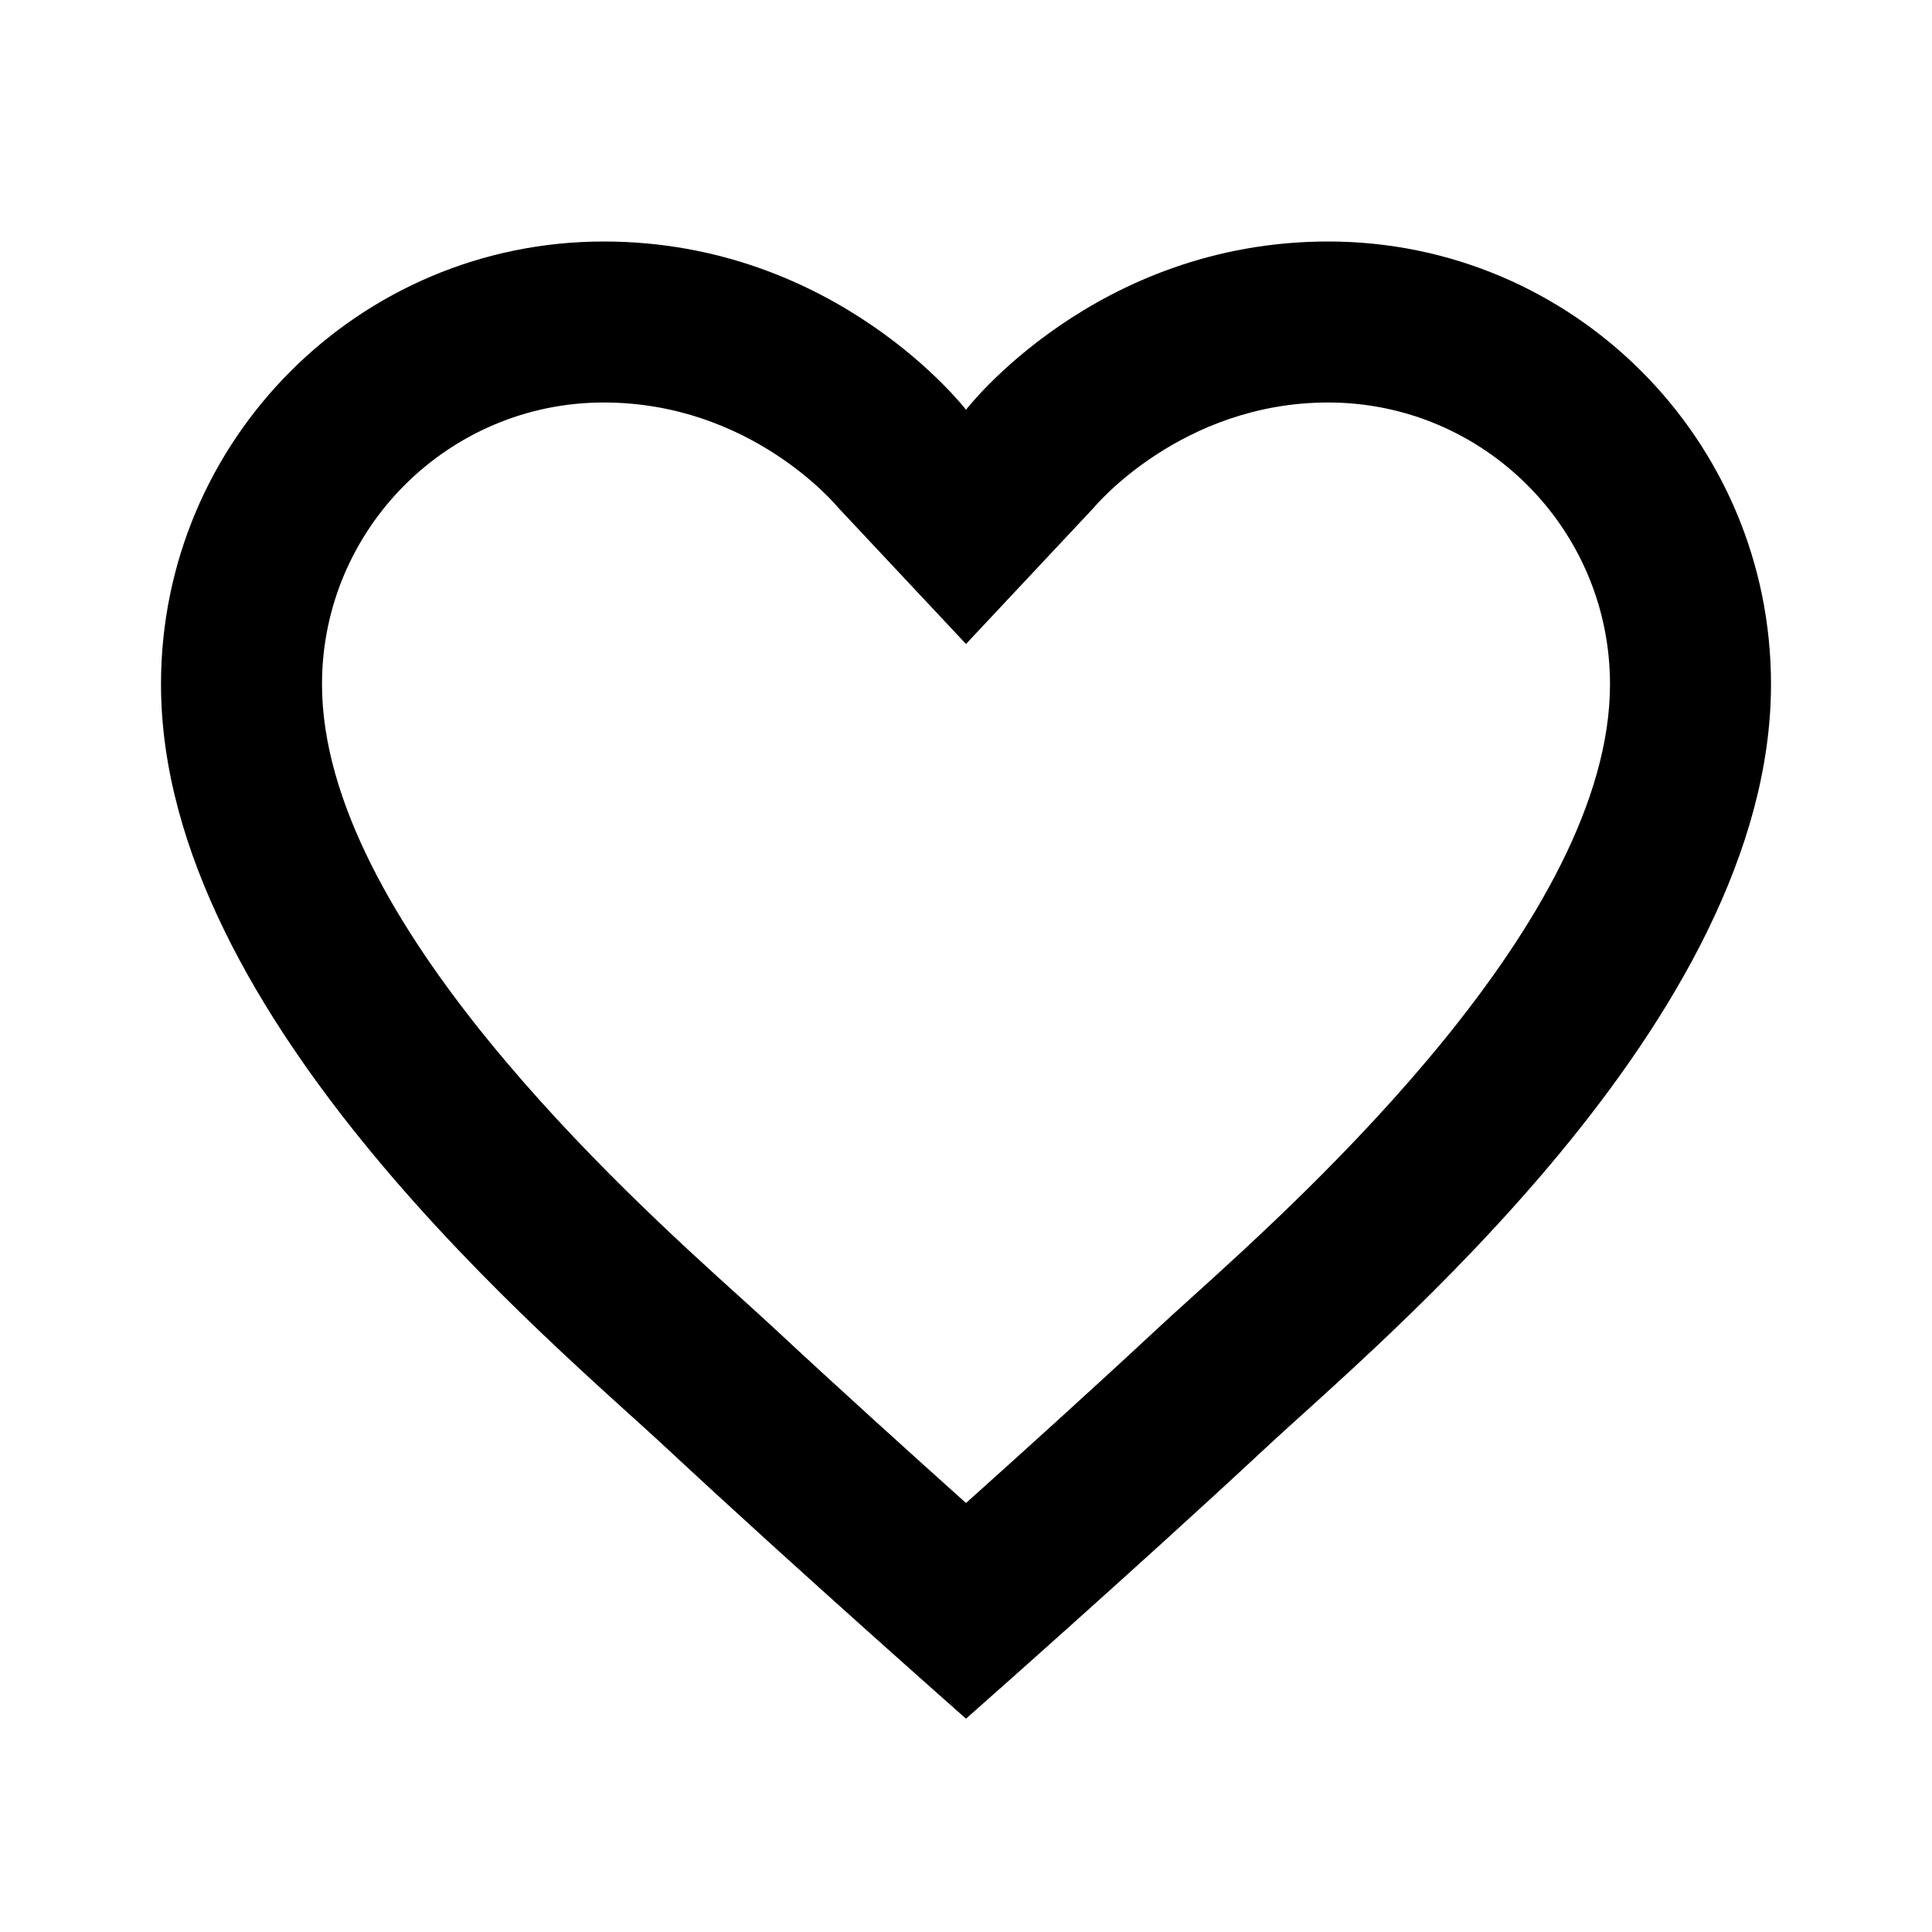
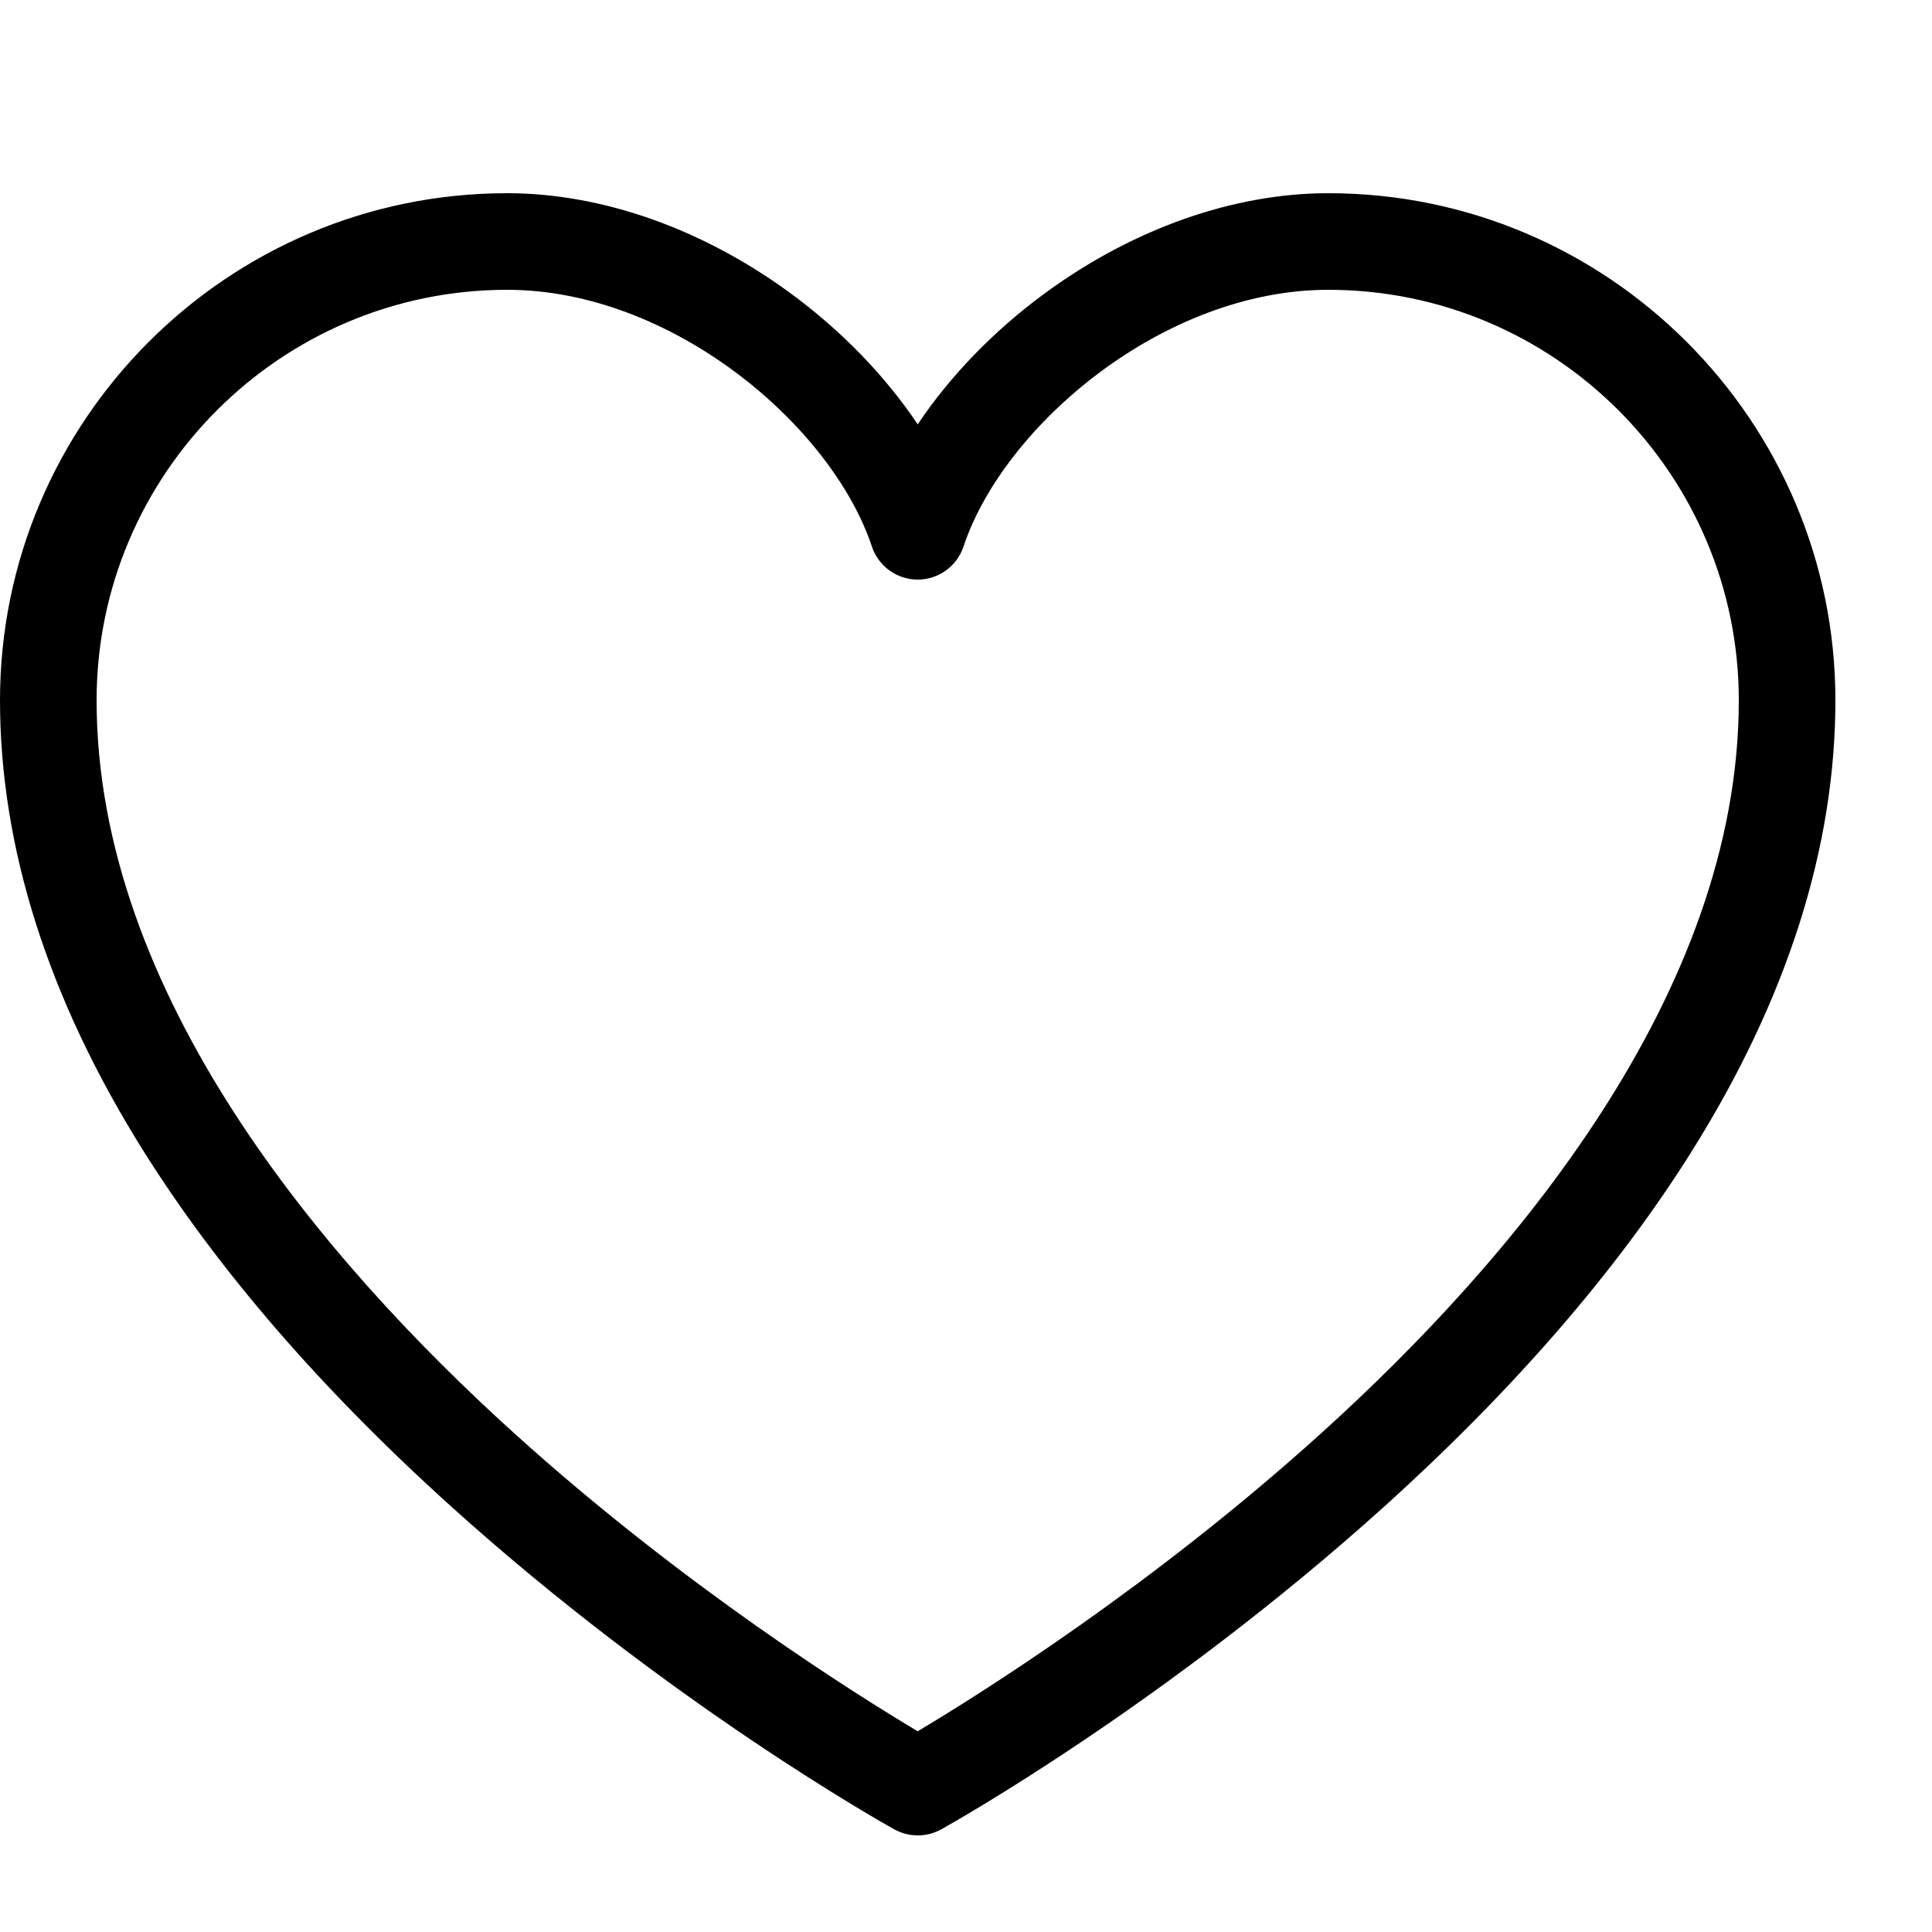
- <svg xmlns="http://www.w3.org/2000/svg" viewBox="0 0 24 24">
-   <path d="M16.5,3C13.605,3,12,5.09,12,5.09S10.395,3,7.5,3C4.462,3,2,5.462,2,8.5c0,4.171,4.912,8.213,6.281,9.49 C9.858,19.46,12,21.35,12,21.35s2.142-1.89,3.719-3.36C17.088,16.713,22,12.671,22,8.5C22,5.462,19.538,3,16.5,3z M14.811,16.11 c-0.177,0.16-0.331,0.299-0.456,0.416c-0.751,0.7-1.639,1.503-2.355,2.145c-0.716-0.642-1.605-1.446-2.355-2.145 c-0.126-0.117-0.28-0.257-0.456-0.416C7.769,14.827,4,11.419,4,8.5C4,6.57,5.57,5,7.5,5c1.827,0,2.886,1.275,2.914,1.308L12,8 l1.586-1.692C13.596,6.295,14.673,5,16.5,5C18.43,5,20,6.57,20,8.5C20,11.419,16.231,14.827,14.811,16.11z" />
+ <svg xmlns="http://www.w3.org/2000/svg" version="1.1" width="20" height="20" viewBox="0 0 20 20">
+   <path fill="#000000" d="M9.5 19c-0.084 0-0.167-0.021-0.243-0.063-0.094-0.052-2.326-1.301-4.592-3.347-1.341-1.21-2.411-2.448-3.183-3.68-0.984-1.571-1.482-3.139-1.482-4.66 0-2.895 2.355-5.25 5.25-5.25 0.98 0 2.021 0.367 2.931 1.034 0.532 0.39 0.985 0.86 1.319 1.359 0.334-0.499 0.787-0.969 1.319-1.359 0.91-0.667 1.951-1.034 2.931-1.034 2.895 0 5.25 2.355 5.25 5.25 0 1.521-0.499 3.089-1.482 4.66-0.771 1.232-1.842 2.47-3.182 3.68-2.266 2.046-4.498 3.295-4.592 3.347-0.076 0.042-0.159 0.063-0.243 0.063zM5.25 3c-2.343 0-4.25 1.907-4.25 4.25 0 3.040 2.35 5.802 4.321 7.585 1.76 1.592 3.544 2.708 4.179 3.087 0.635-0.379 2.419-1.495 4.179-3.087 1.971-1.782 4.321-4.545 4.321-7.585 0-2.343-1.907-4.25-4.25-4.25-1.703 0-3.357 1.401-3.776 2.658-0.068 0.204-0.259 0.342-0.474 0.342s-0.406-0.138-0.474-0.342c-0.419-1.257-2.073-2.658-3.776-2.658z" />
</svg>
